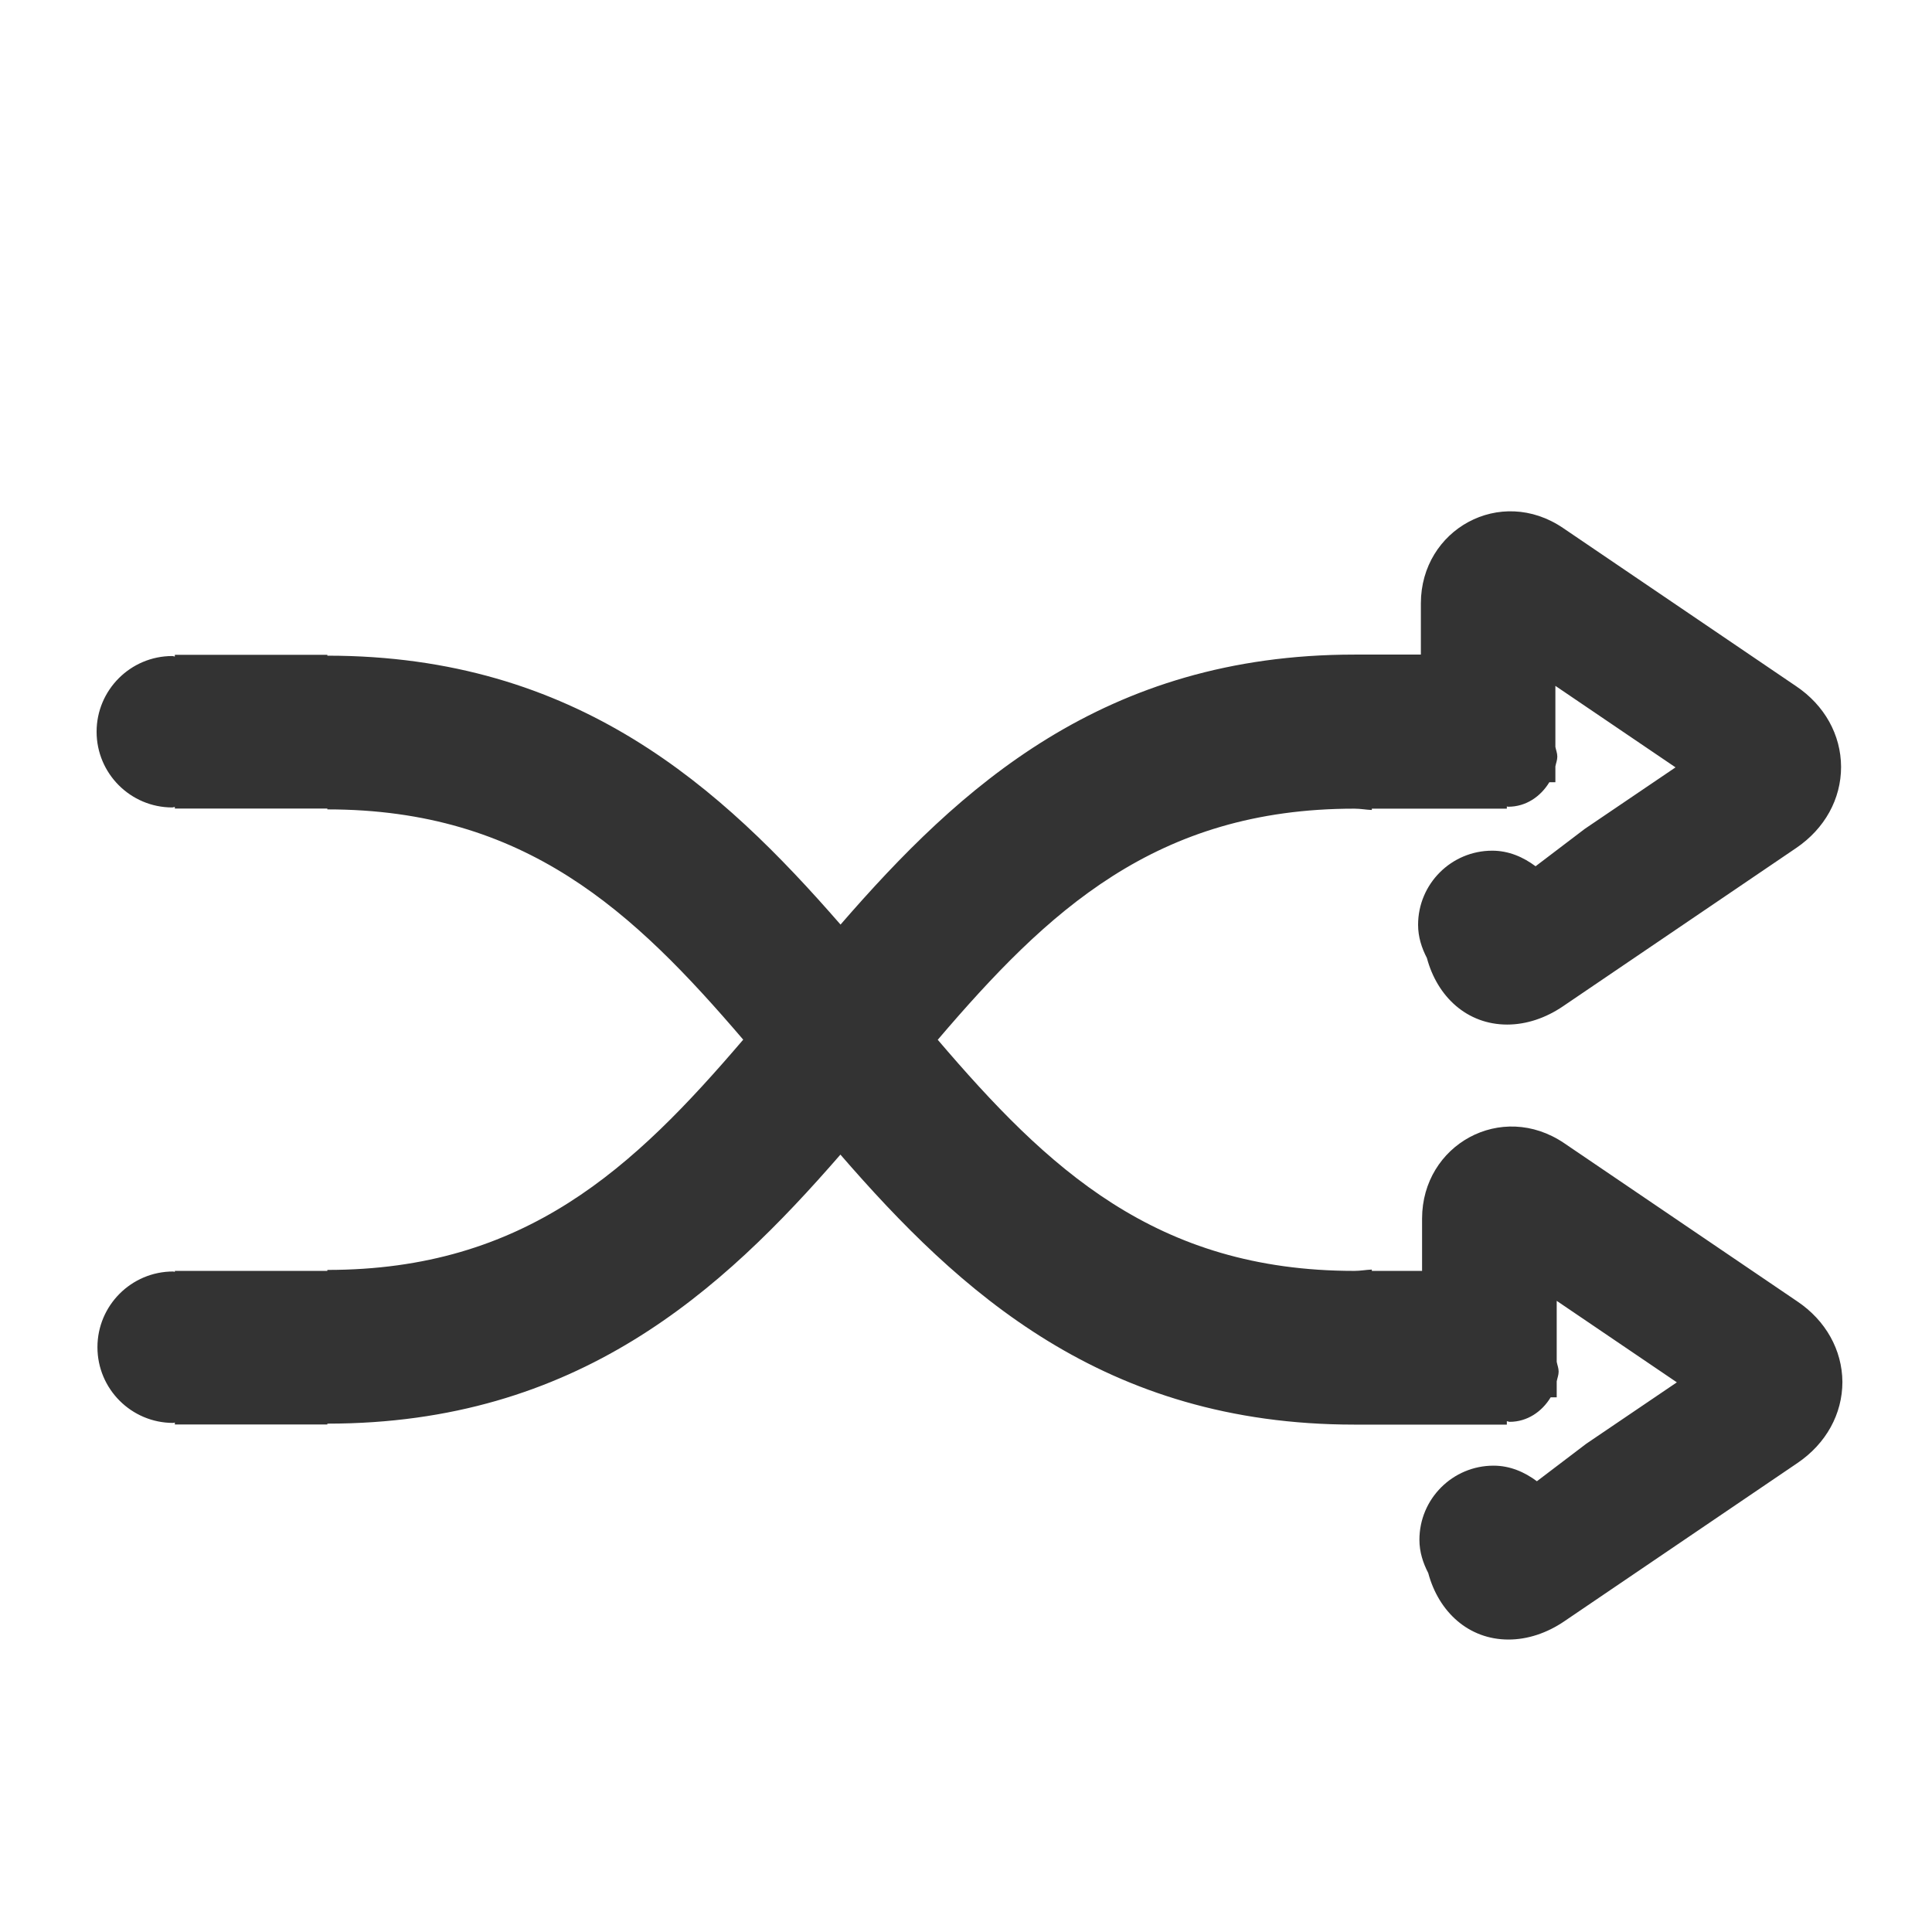
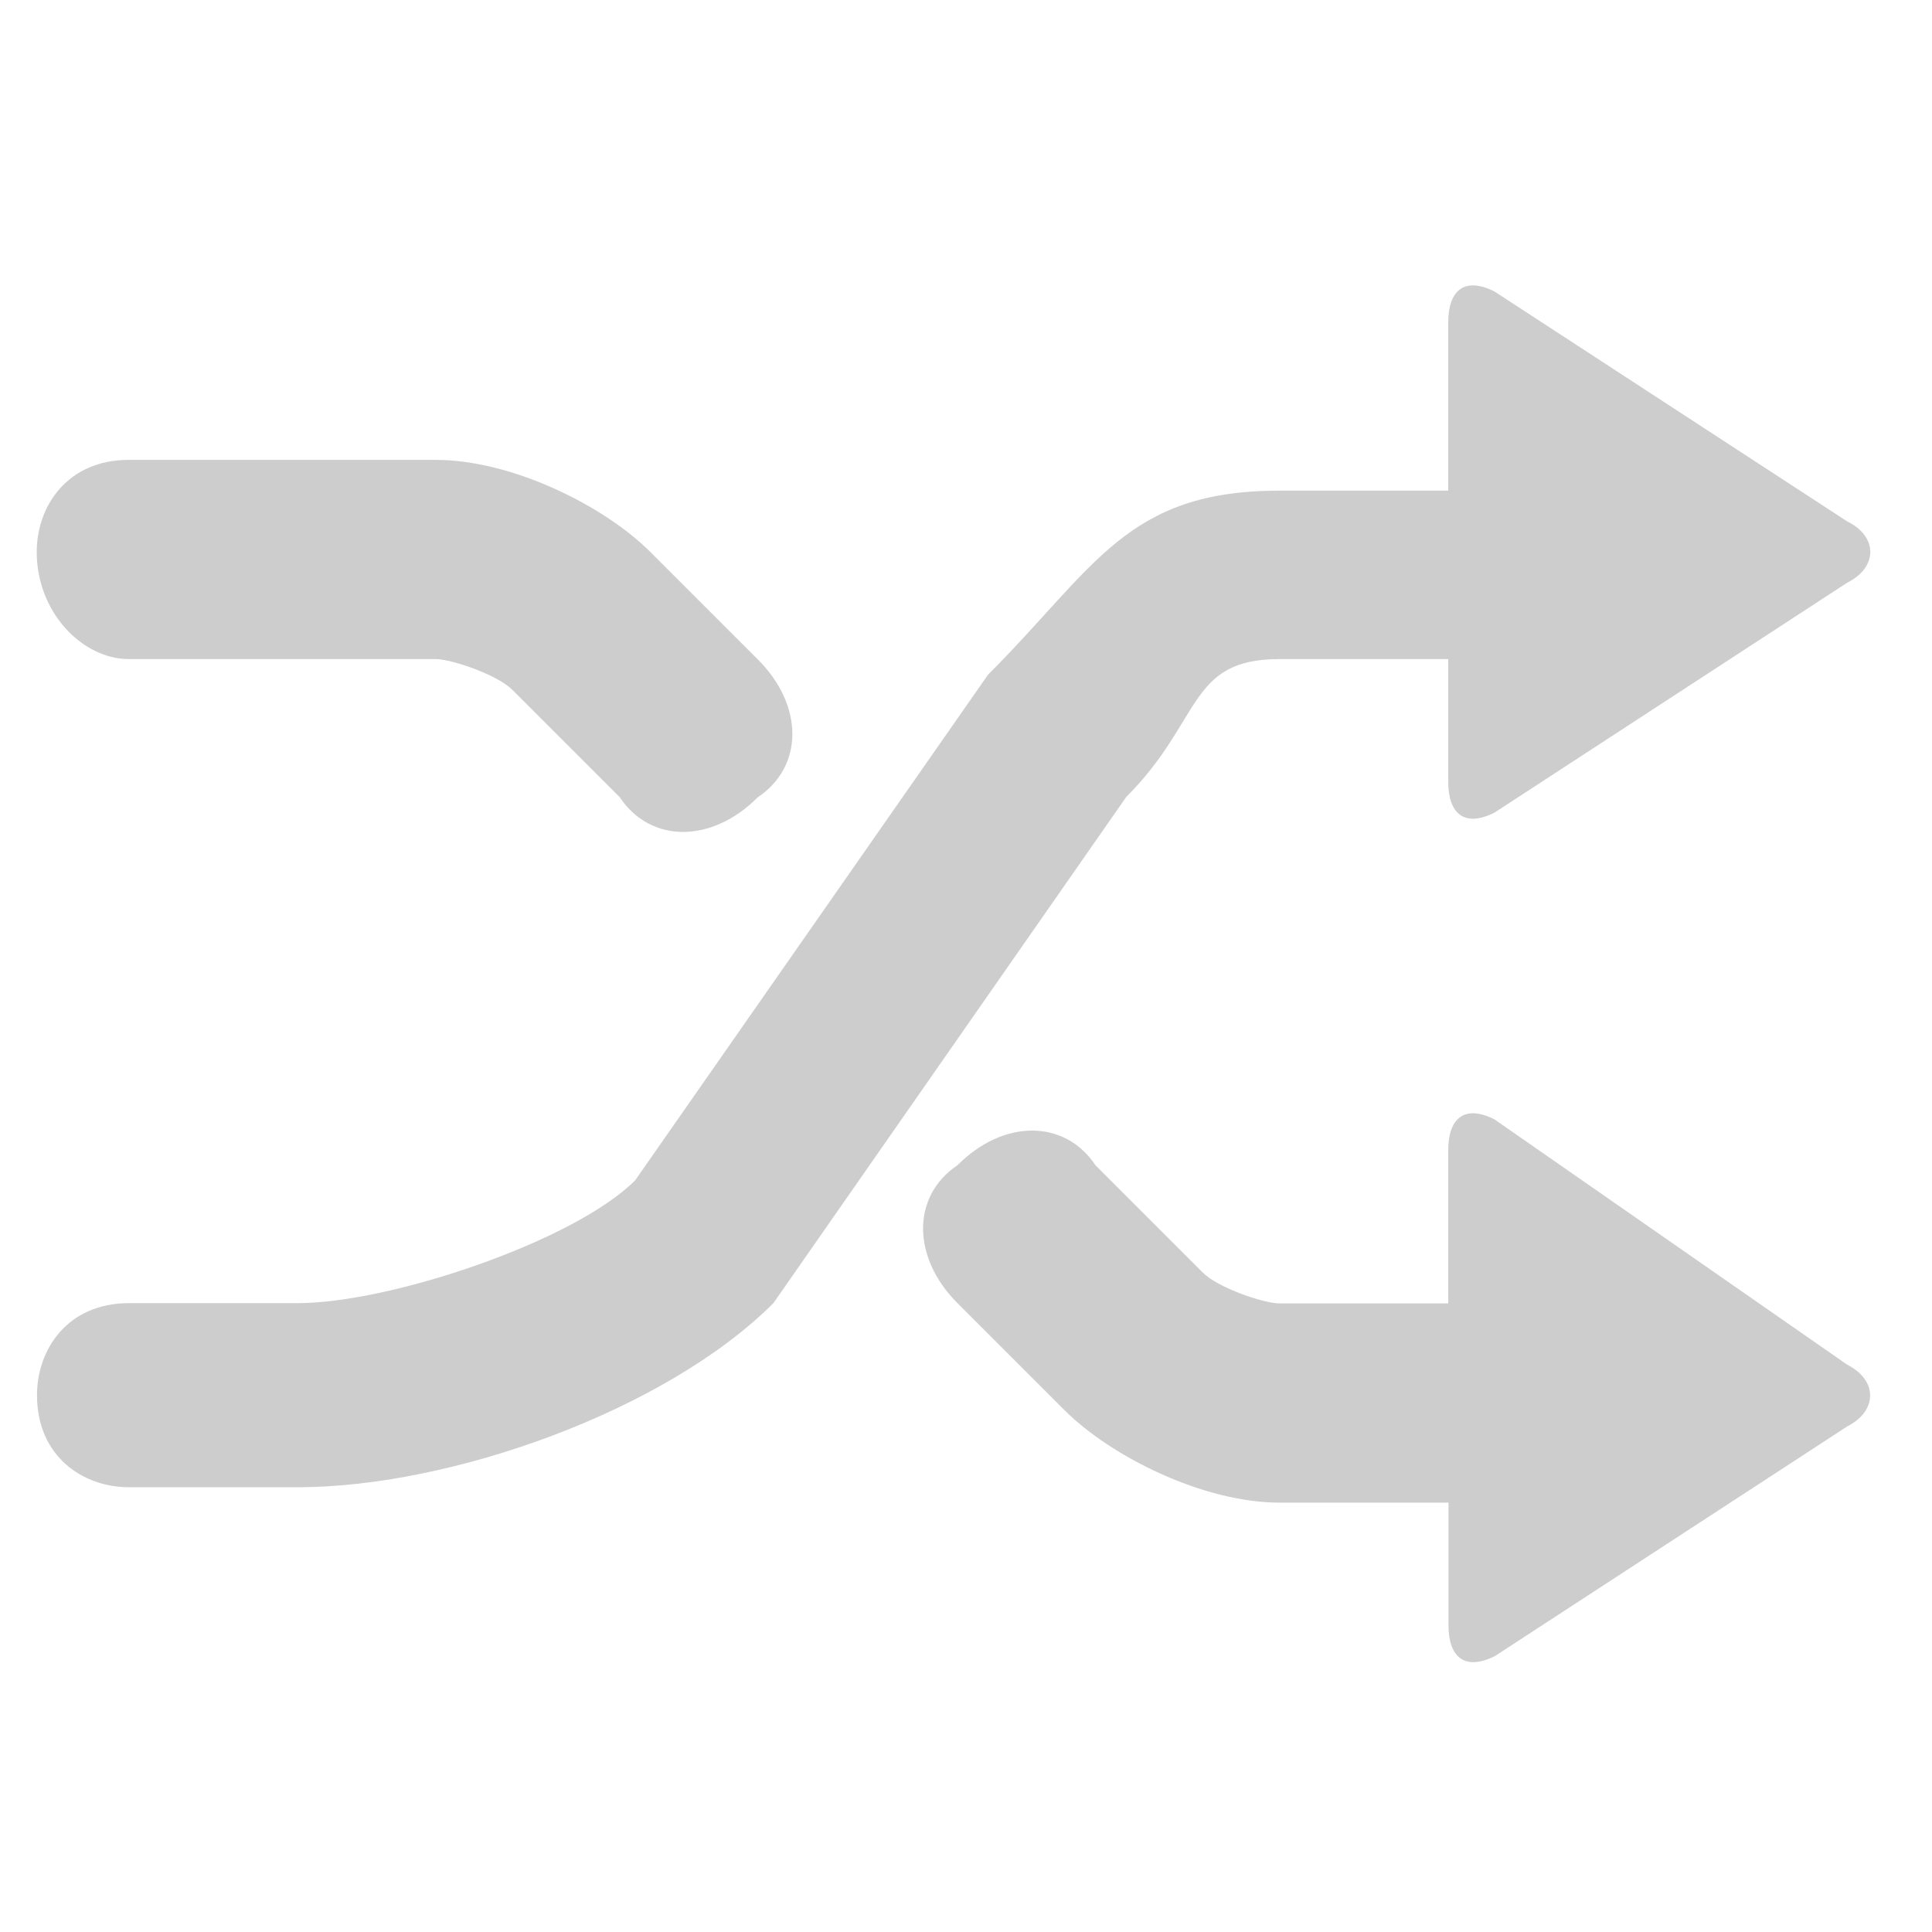
<svg xmlns="http://www.w3.org/2000/svg" class="icon" width="200px" height="200.00px" viewBox="0 0 1024 1024" version="1.1">
-   <path fill="#333333" d="M952.64 689.792l-123.52-83.84c-33.344-22.656-75.328 0.768-75.392 39.872l0 27.776-26.624 0 0-0.704c-3.2 0.128-6.016 0.704-9.28 0.704-105.28 0-162.624-54.4-220.8-122.496 58.176-68.16 115.584-122.496 220.8-122.496 3.328 0 6.08 0.576 9.28 0.704L727.104 428.608l71.552 0L798.656 427.456c0.256 0 0.512 0.128 0.768 0.128 9.344 0 17.152-5.376 21.76-12.992l3.2 0L824.384 406.208c0.32-1.728 1.024-3.328 1.024-5.184s-0.704-3.456-1.024-5.184L824.384 363.52l63.68 43.2-48.064 32.576-26.112 19.84c-6.528-4.864-14.208-8.256-22.976-8.256-21.696 0-39.296 17.6-39.296 39.296 0 6.464 1.92 12.288 4.672 17.6 5.504 20.544 21.312 35.264 42.56 35.264 10.048 0 20.352-3.392 29.632-9.728l123.52-83.84c15.168-10.304 23.808-25.984 23.808-43.008-0.064-17.024-8.768-32.64-23.808-42.752l-123.52-83.84c-33.344-22.656-75.328 0.768-75.392 39.872l0 27.2-35.2 0c-132.8 0-209.344 70.4-272.384 143.104C382.464 417.664 306.048 347.52 173.504 347.52L173.504 347.072 92.672 347.072l0 0.896c-0.448 0-0.832-0.256-1.344-0.256C69.184 347.712 51.2 365.696 51.2 387.84c0 22.144 17.984 40.128 40.128 40.128 0.448 0 0.832-0.256 1.344-0.256l0 0.832 80.832 0 0 0.448c105.024 0 162.304 54.144 220.416 122.048-58.048 67.904-115.392 122.048-220.416 122.048l0 0.512L92.672 673.6l0 0.512c-0.32 0-0.576-0.192-0.896-0.192-22.144 0-40.128 17.984-40.128 40.128 0 22.144 17.984 40.128 40.128 40.128 0.32 0 0.576-0.192 0.896-0.192l0 1.024 80.832 0 0-0.448c132.544 0 208.96-70.144 271.936-142.592 63.04 72.704 139.584 143.104 272.384 143.104l80.832 0L798.656 753.28c0.512 0 0.96 0.32 1.472 0.32 9.344 0 17.152-5.376 21.76-12.992l3.2 0L825.088 732.16c0.32-1.728 1.024-3.328 1.024-5.184s-0.704-3.456-1.024-5.184l0-32.32 63.68 43.2-48.064 32.576-26.112 19.84c-6.528-4.864-14.208-8.256-22.976-8.256-21.696 0-39.296 17.6-39.296 39.296 0 6.464 1.92 12.288 4.672 17.6 5.504 20.544 21.312 35.264 42.56 35.264 10.048 0 20.352-3.392 29.632-9.728l123.52-83.84c15.168-10.304 23.808-25.984 23.808-43.008C976.384 715.52 967.68 699.904 952.64 689.792z" />
+   <path fill="#cdcdcd" d="M68.253 349.325h162.675c8.156 0 32.477 8.156 40.633 16.311l56.944 56.944c16.311 24.467 48.788 24.467 73.109 0 24.467-16.311 24.467-48.788 0-73.109l-56.944-56.944c-24.321-24.321-73.109-48.788-113.887-48.788h-162.529c-32.477 0-48.788 24.467-48.788 48.788 0 32.331 24.467 56.798 48.788 56.798z" />
+   <path fill="#cdcdcd" d="M678.176 349.325h89.42v65.099c0 16.311 8.156 24.467 24.467 16.311l186.996-121.897c16.311-8.156 16.311-24.467 0-32.477l-186.996-121.897c-16.311-8.156-24.467 0-24.467 16.311v89.275h-89.42c-81.265 0-97.575 40.633-154.519 97.575l-186.996 267.969c-32.477 32.477-130.052 65.099-178.841 65.099h-89.42c-32.477 0-48.788 24.321-48.788 48.788 0 32.477 24.321 48.788 48.788 48.788h89.42c81.265 0 195.152-40.633 252.095-97.575l186.996-268.26c40.633-40.633 32.477-73.109 81.265-73.109z" />
+   <path fill="#cdcdcd" d="M979.059 723.317l-186.996-130.052c-16.311-8.156-24.467 0-24.467 16.311v81.265h-89.42c-8.156 0-32.477-8.156-40.633-16.311l-56.944-56.944c-16.311-24.467-48.788-24.467-73.109 0-24.321 16.311-24.321 48.788 0 73.109l56.944 56.944c24.467 24.321 73.109 48.788 113.887 48.788h89.42v65.099c0 16.311 8.156 24.321 24.467 16.311l186.996-121.897c16.020-8.156 16.020-24.467-0.146-32.622z" />
</svg>
